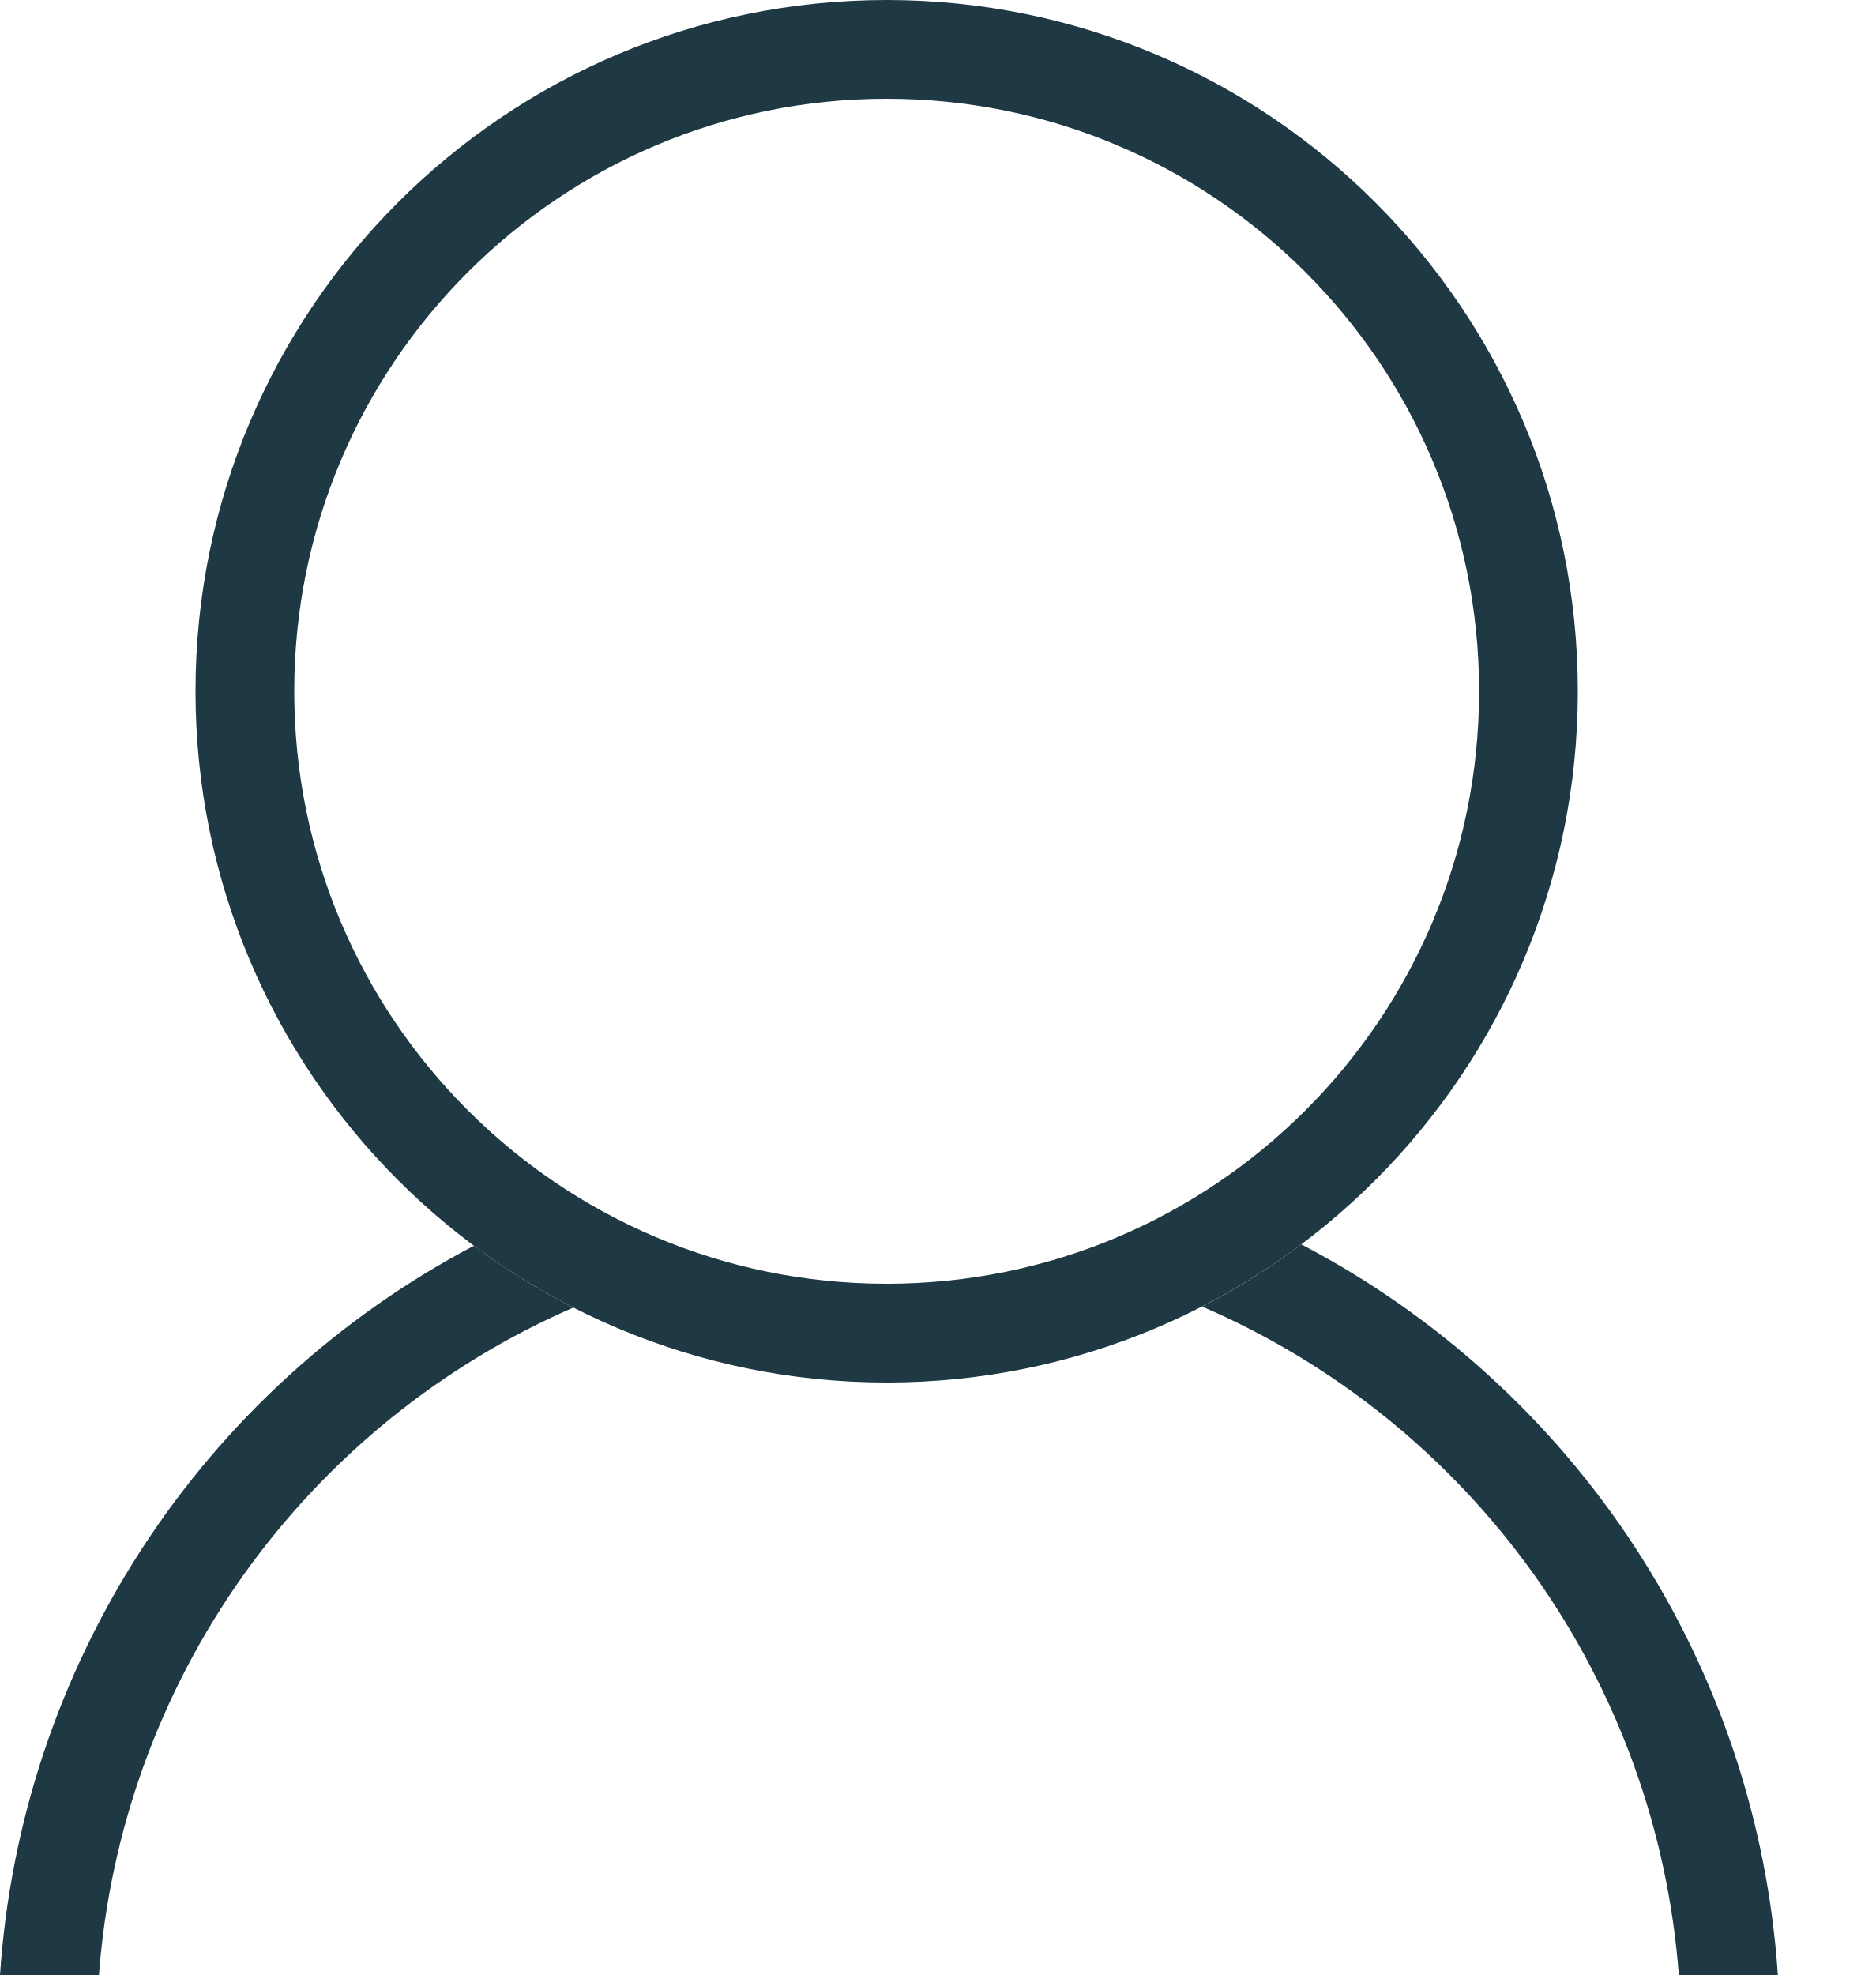
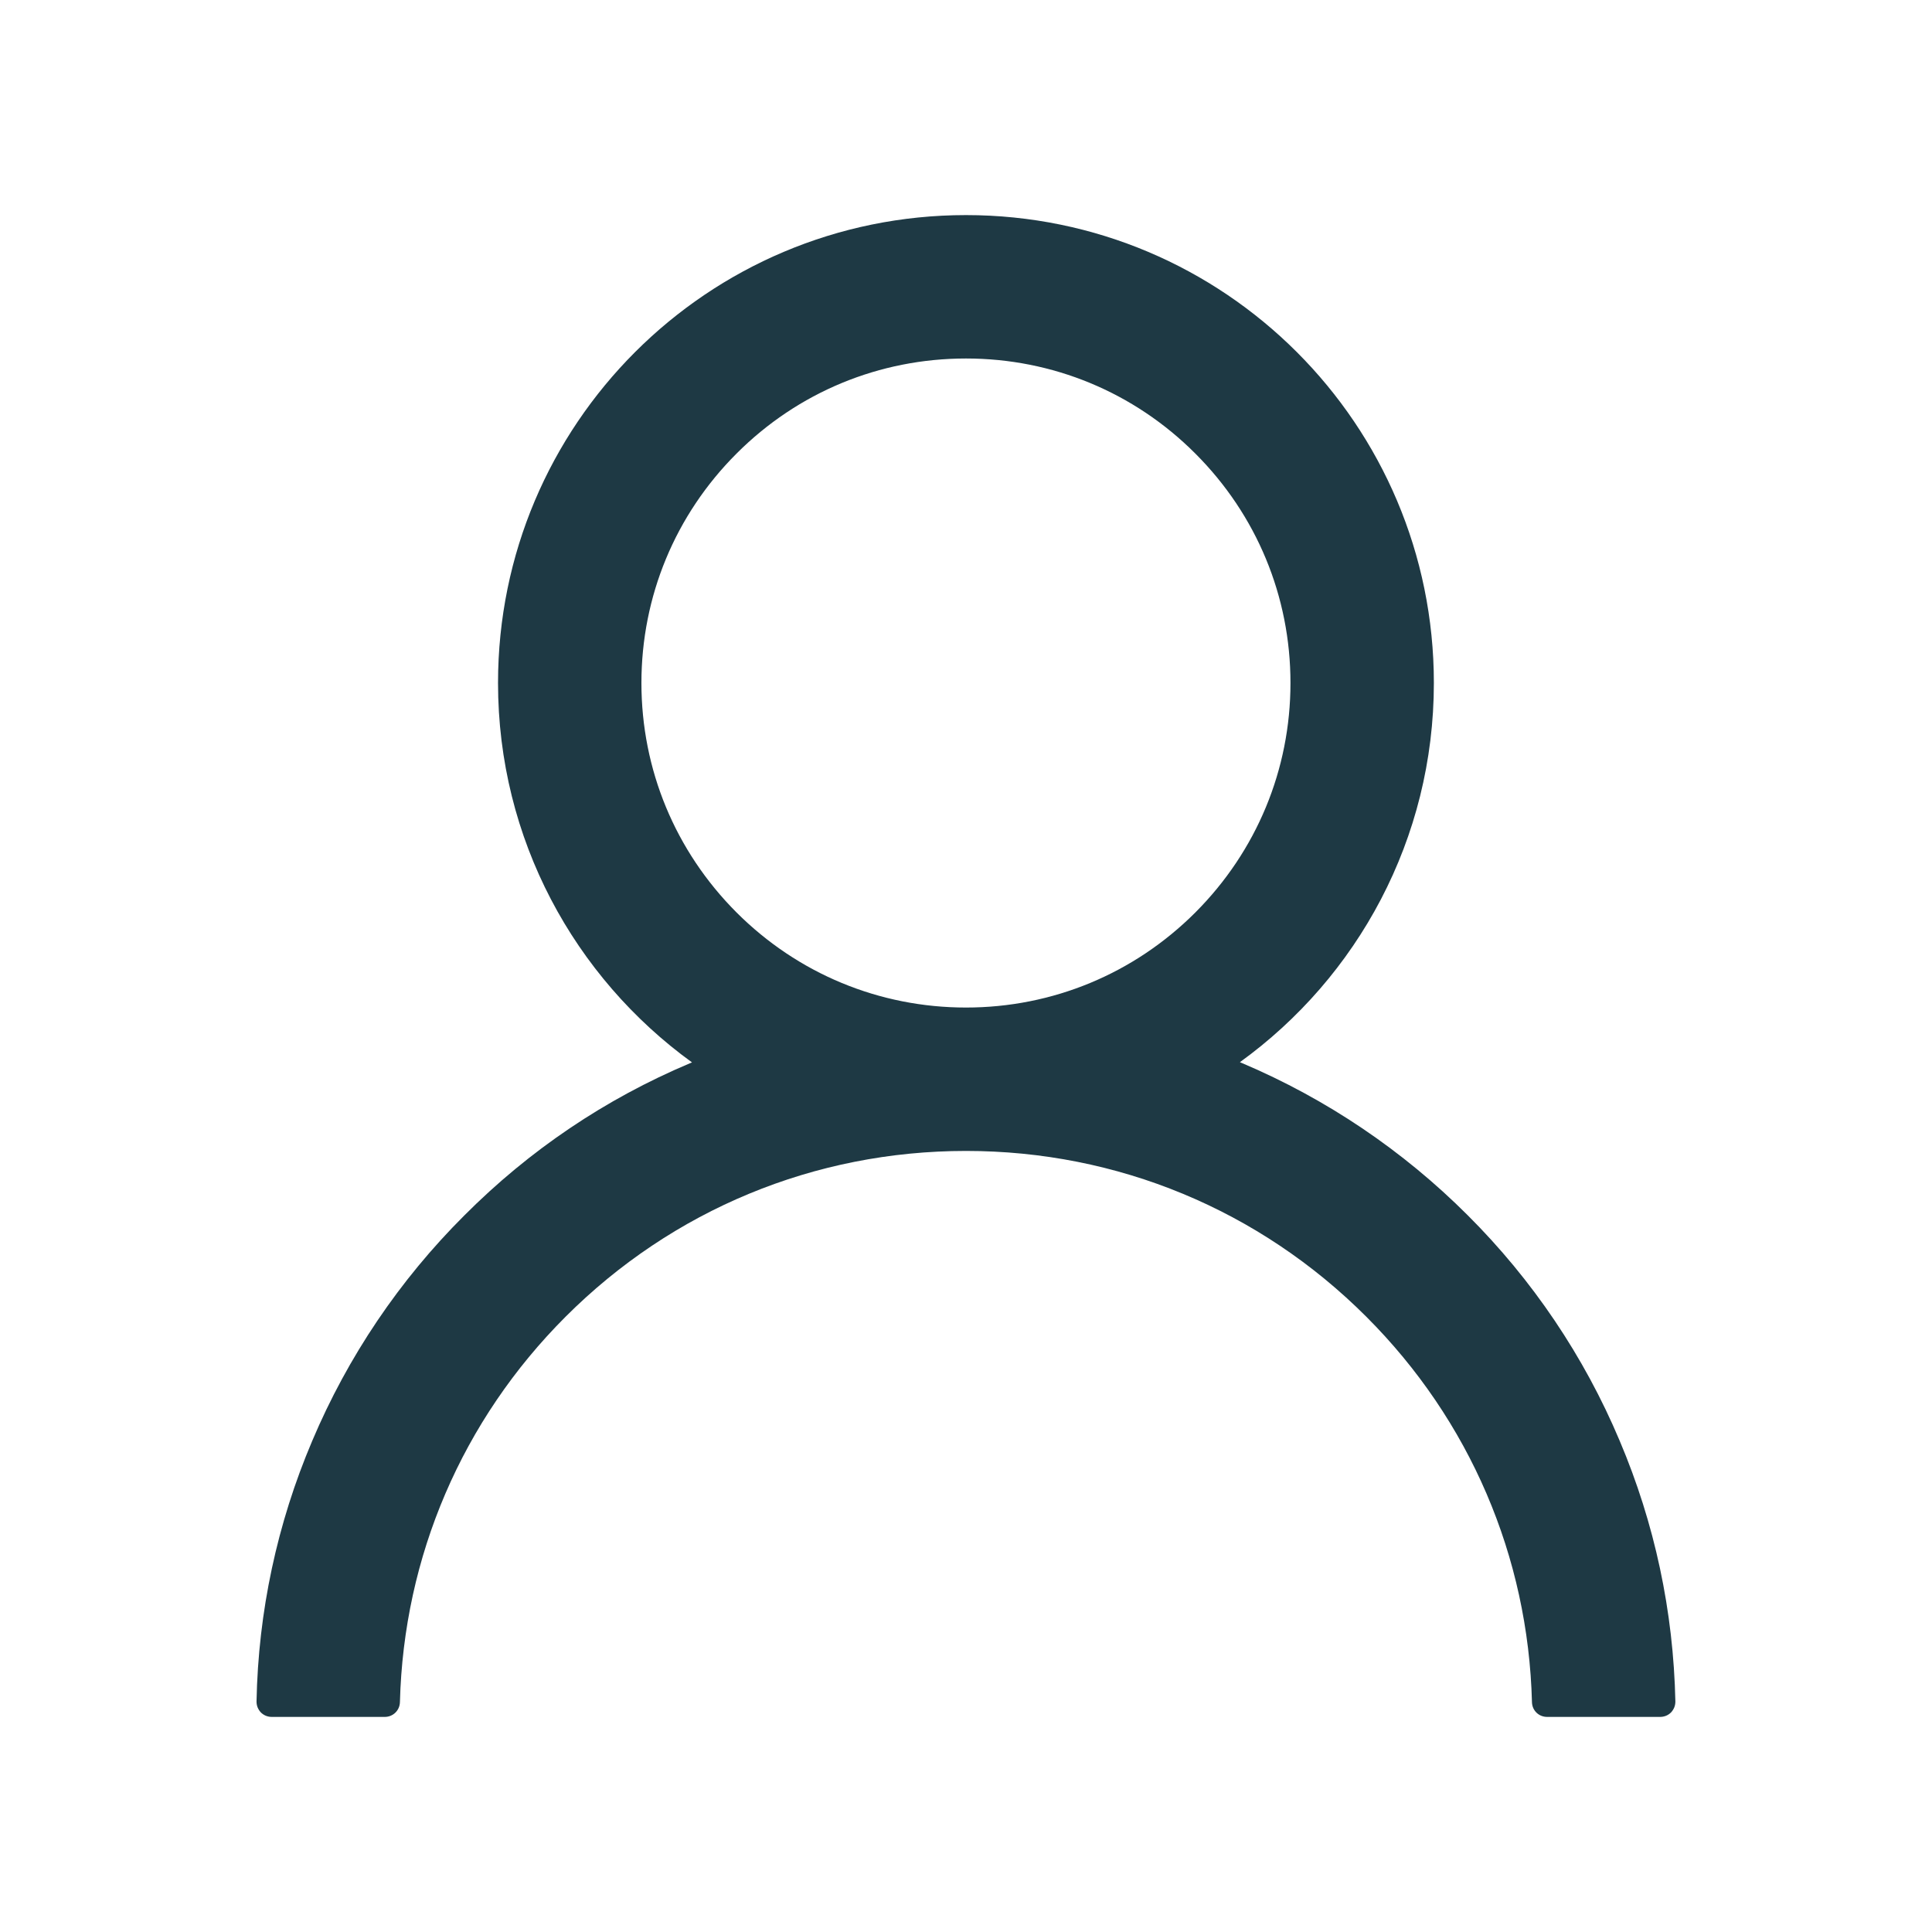
- <svg xmlns="http://www.w3.org/2000/svg" width="19" height="20" viewBox="0 0 19 20" fill="none">
-   <path fill-rule="evenodd" clip-rule="evenodd" d="M0 20C0.103 18.462 0.598 16.975 1.438 15.682C2.278 14.389 3.436 13.333 4.8 12.615C5.116 12.851 5.453 13.061 5.807 13.241C4.467 13.824 3.311 14.761 2.464 15.952C1.617 17.143 1.112 18.543 1.002 20H0ZM18.006 20C17.903 18.456 17.405 16.965 16.56 15.669C15.714 14.374 14.55 13.317 13.179 12.601C12.863 12.839 12.527 13.05 12.175 13.231C13.521 13.811 14.682 14.749 15.534 15.942C16.385 17.135 16.893 18.539 17.003 20H18.006Z" fill="#1E3944" />
-   <path d="M8.98 13.5C12.57 13.5 15.48 10.59 15.48 7C15.48 3.41 12.57 0.5 8.98 0.5C5.39 0.5 2.48 3.41 2.48 7C2.48 10.59 5.39 13.5 8.98 13.5Z" stroke="#1E3944" />
+ <svg xmlns="http://www.w3.org/2000/svg" width="18" height="18" viewBox="0 0 18 18" fill="none">
+   <path d="M15.09 13.423C14.759 12.637 14.278 11.924 13.674 11.322C13.071 10.719 12.358 10.238 11.573 9.905C11.566 9.902 11.559 9.9 11.552 9.896C12.647 9.105 13.359 7.817 13.359 6.363C13.359 3.955 11.408 2.004 9 2.004C6.591 2.004 4.64 3.955 4.64 6.363C4.64 7.817 5.352 9.105 6.447 9.898C6.44 9.902 6.433 9.904 6.426 9.907C5.639 10.239 4.932 10.716 4.326 11.324C3.722 11.926 3.241 12.639 2.909 13.424C2.582 14.193 2.406 15.017 2.39 15.852C2.39 15.871 2.393 15.889 2.4 15.907C2.407 15.924 2.417 15.94 2.43 15.954C2.443 15.967 2.459 15.978 2.476 15.985C2.493 15.992 2.512 15.996 2.531 15.996H3.585C3.663 15.996 3.724 15.935 3.726 15.859C3.761 14.502 4.306 13.231 5.269 12.268C6.266 11.271 7.59 10.723 9 10.723C10.409 10.723 11.733 11.271 12.73 12.268C13.693 13.231 14.238 14.502 14.273 15.859C14.275 15.936 14.336 15.996 14.414 15.996H15.468C15.487 15.996 15.506 15.992 15.523 15.985C15.54 15.978 15.556 15.967 15.569 15.954C15.582 15.94 15.592 15.924 15.599 15.907C15.606 15.889 15.609 15.871 15.609 15.852C15.591 15.012 15.417 14.194 15.09 13.423V13.423ZM9 9.387C8.193 9.387 7.433 9.072 6.862 8.501C6.291 7.929 5.976 7.17 5.976 6.363C5.976 5.556 6.291 4.797 6.862 4.226C7.433 3.654 8.193 3.34 9 3.34C9.806 3.34 10.566 3.654 11.137 4.226C11.708 4.797 12.023 5.556 12.023 6.363C12.023 7.17 11.708 7.929 11.137 8.501C10.566 9.072 9.806 9.387 9 9.387Z" fill="#1E3944" />
</svg>
